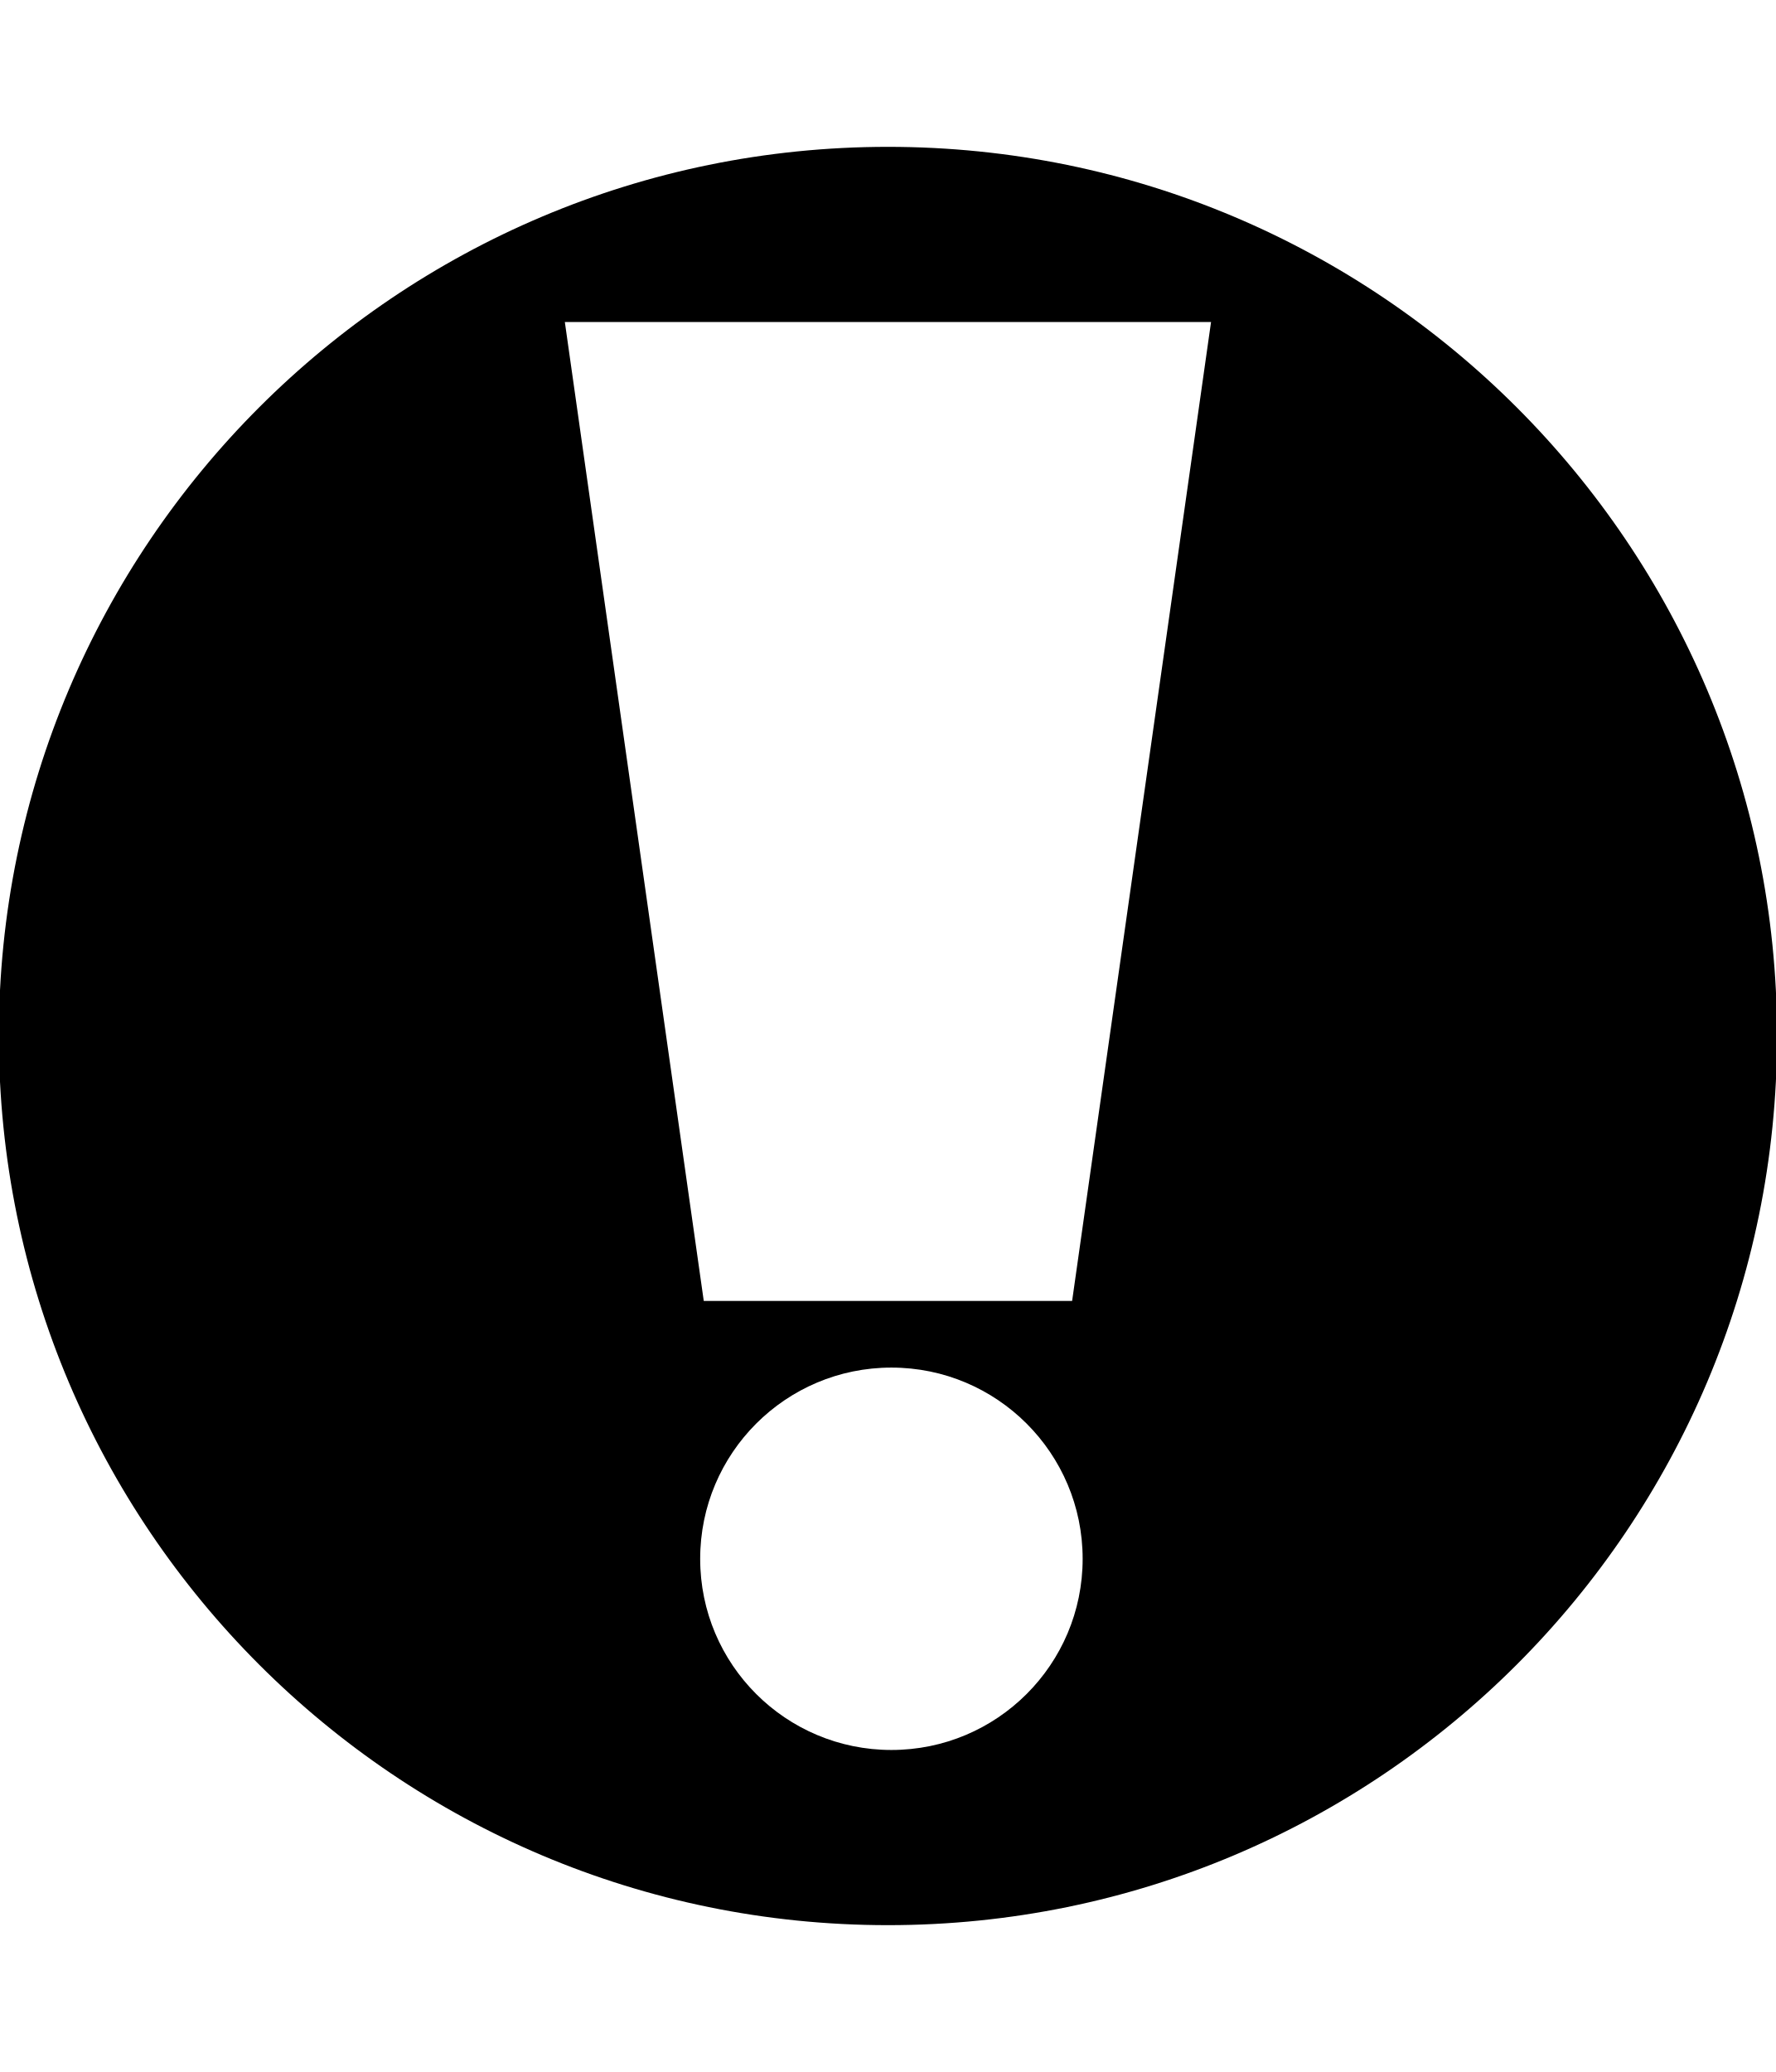
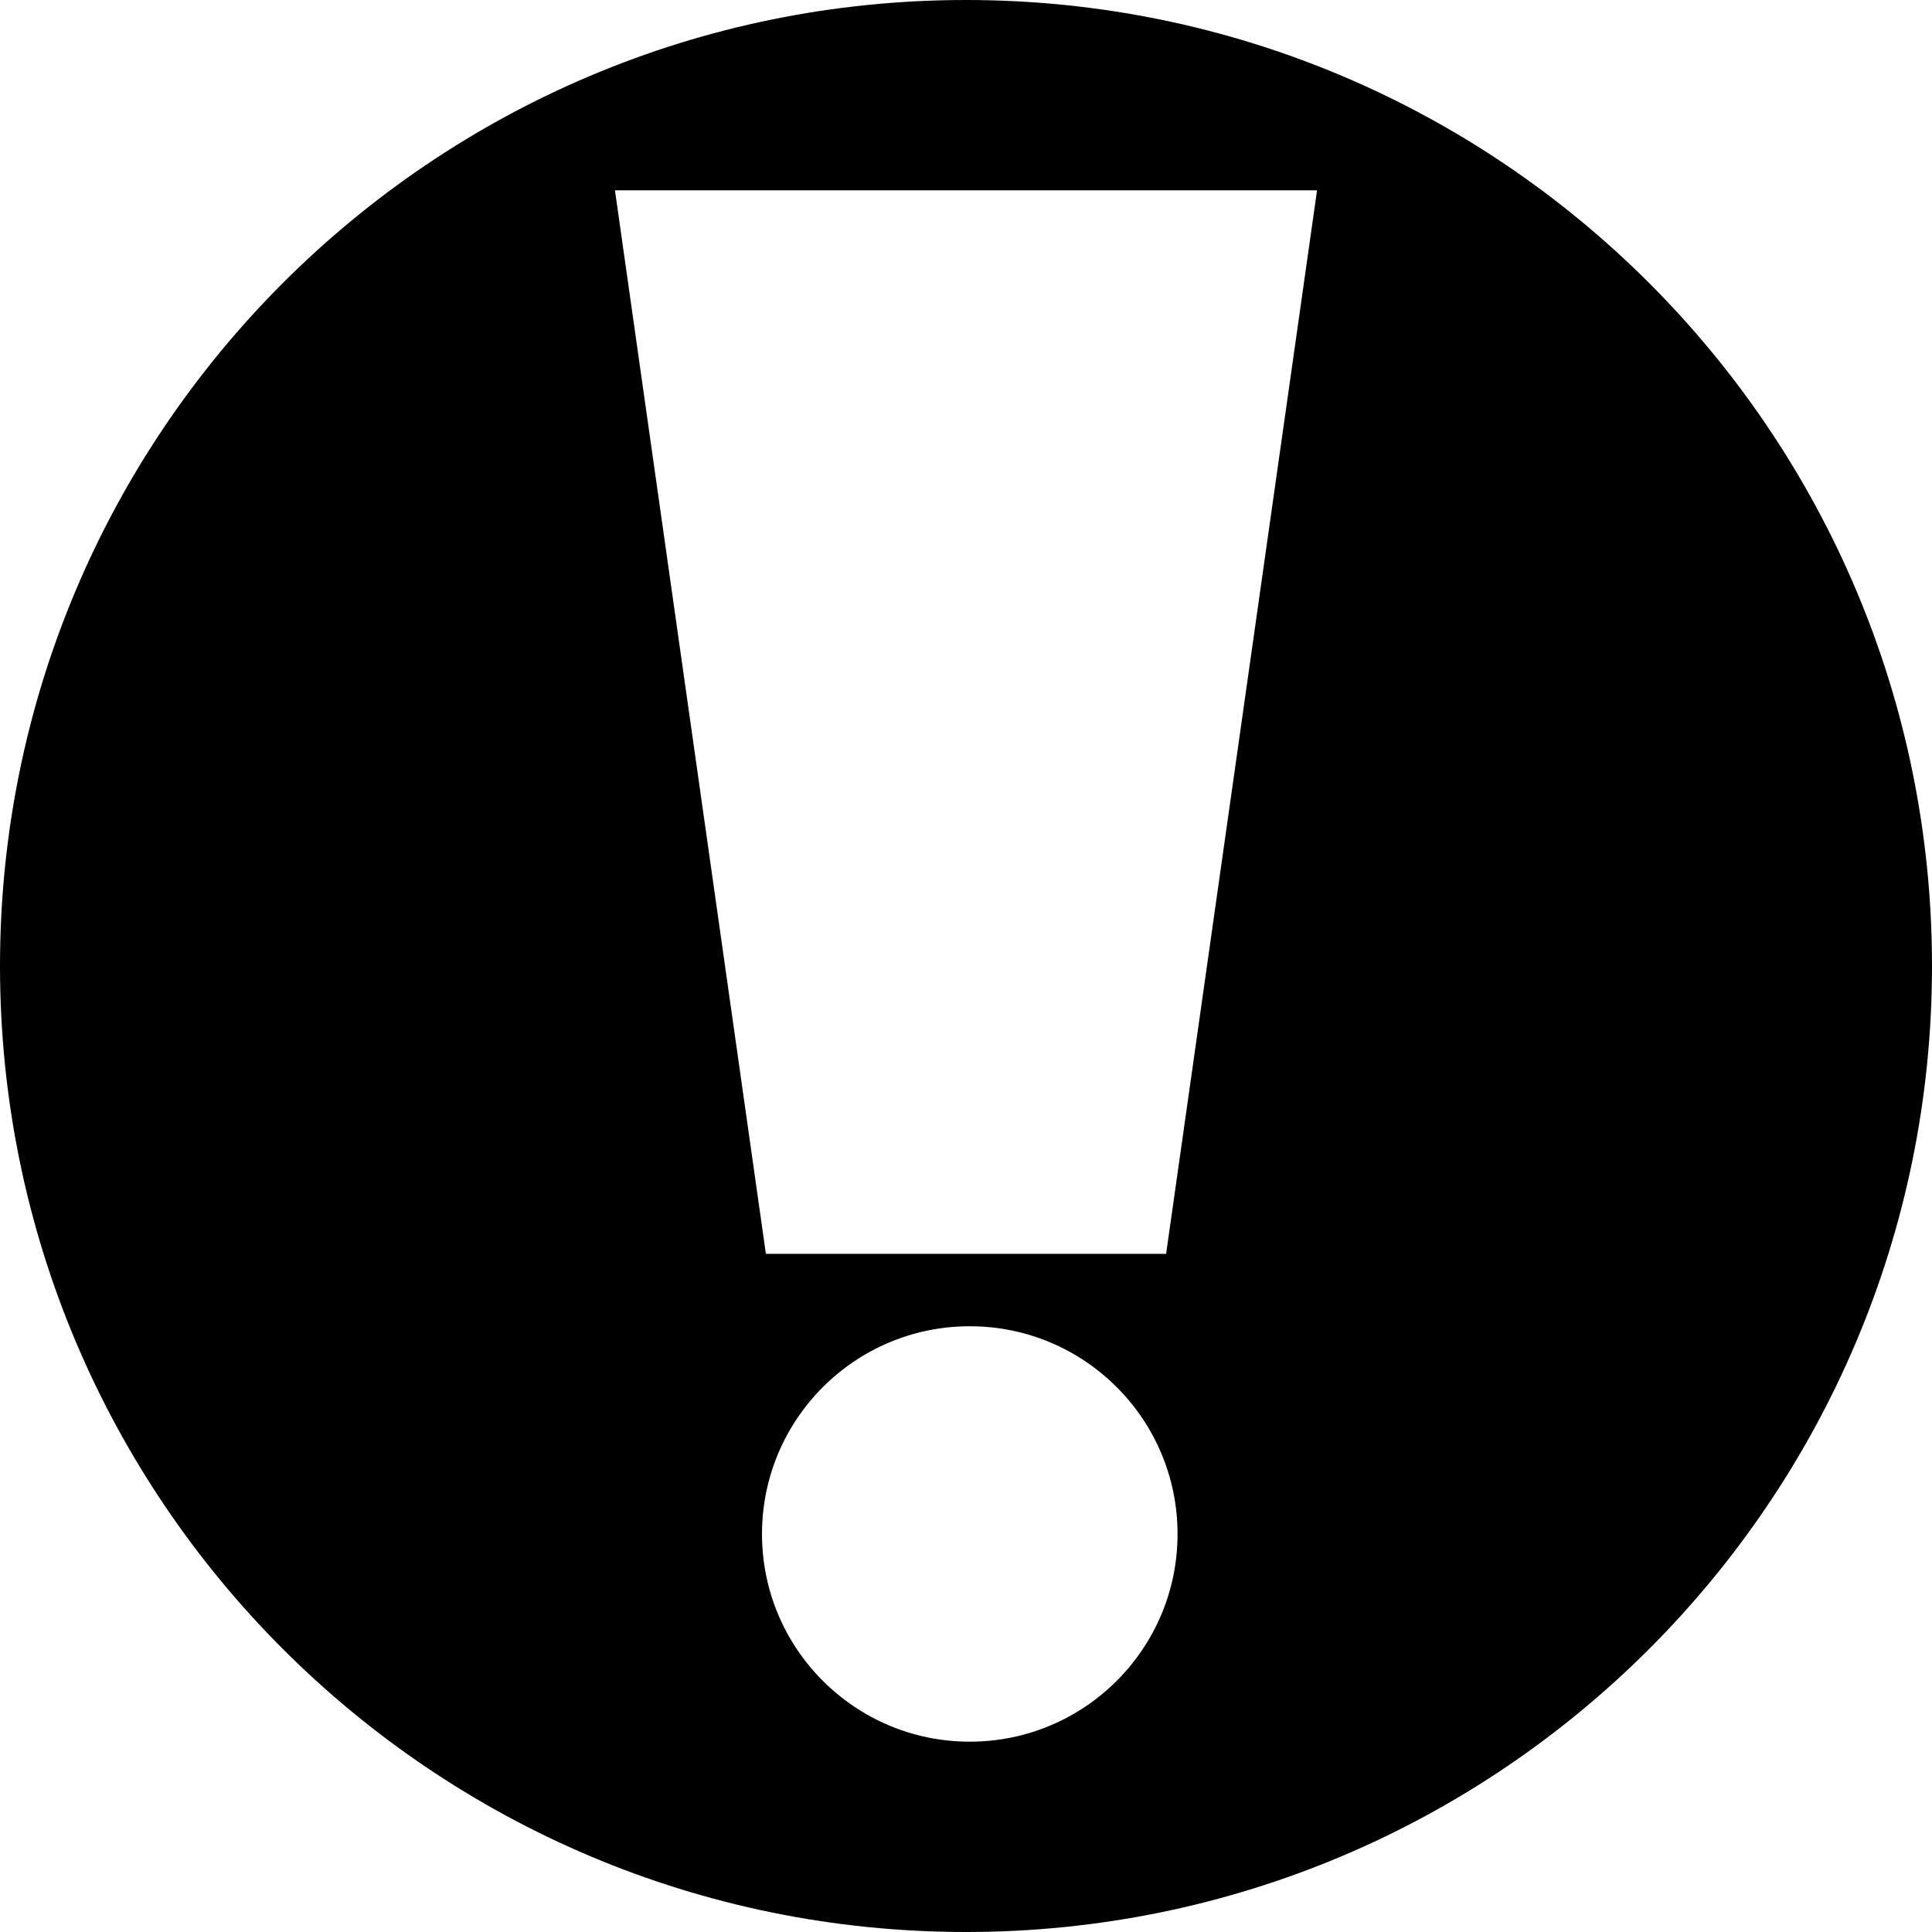
- <svg xmlns="http://www.w3.org/2000/svg" id="svg2" style="margin-top:9px;margin-left:10px;" version="1.1" data-tags="remove-circle, cancel, close, remove, delete" height="896" width="768" data-du="" viewBox="0 0 768 896">
+ <svg xmlns="http://www.w3.org/2000/svg" id="svg2" version="1.1" data-tags="remove-circle, cancel, close, remove, delete" height="1200" width="1200" data-du="" viewBox="0 0 1200 1200">
  <defs id="defs32" />
-   <path id="path6522" d="M 384,63.5 C 171.647,63.5 -0.5,235.647 -0.5,448 -0.5,660.353 171.647,832.5 384,832.5 596.353,832.5 768.5,660.353 768.5,448 768.5,235.647 596.353,63.5 384,63.5 z m -139.728,75.755 279.457,0 -60.078,423.316 -159.301,0 -60.078,-423.316 z m 141.23,452.135 c 45.667,0 82.701,37.034 82.701,82.701 0,45.667 -37.034,82.654 -82.701,82.654 -45.667,0 -82.701,-36.987 -82.701,-82.654 0,-45.667 37.034,-82.701 82.701,-82.701 z" />
+   <path id="path6522" d="M 600,0 C 268.629,0 0,268.629 0,600 c 0,331.371 268.629,600 600,600 331.371,0 600,-268.629 600,-600 C 1200,268.629 931.371,0 600,0 z m -218.042,118.213 436.084,0 -93.75,660.571 -248.584,0 -93.75,-660.571 z M 602.344,823.755 c 71.262,0 129.053,57.79 129.053,129.053 0,71.262 -57.791,128.979 -129.053,128.979 -71.262,0 -129.053,-57.717 -129.053,-128.979 0,-71.262 57.791,-129.053 129.053,-129.053 z" />
</svg>
